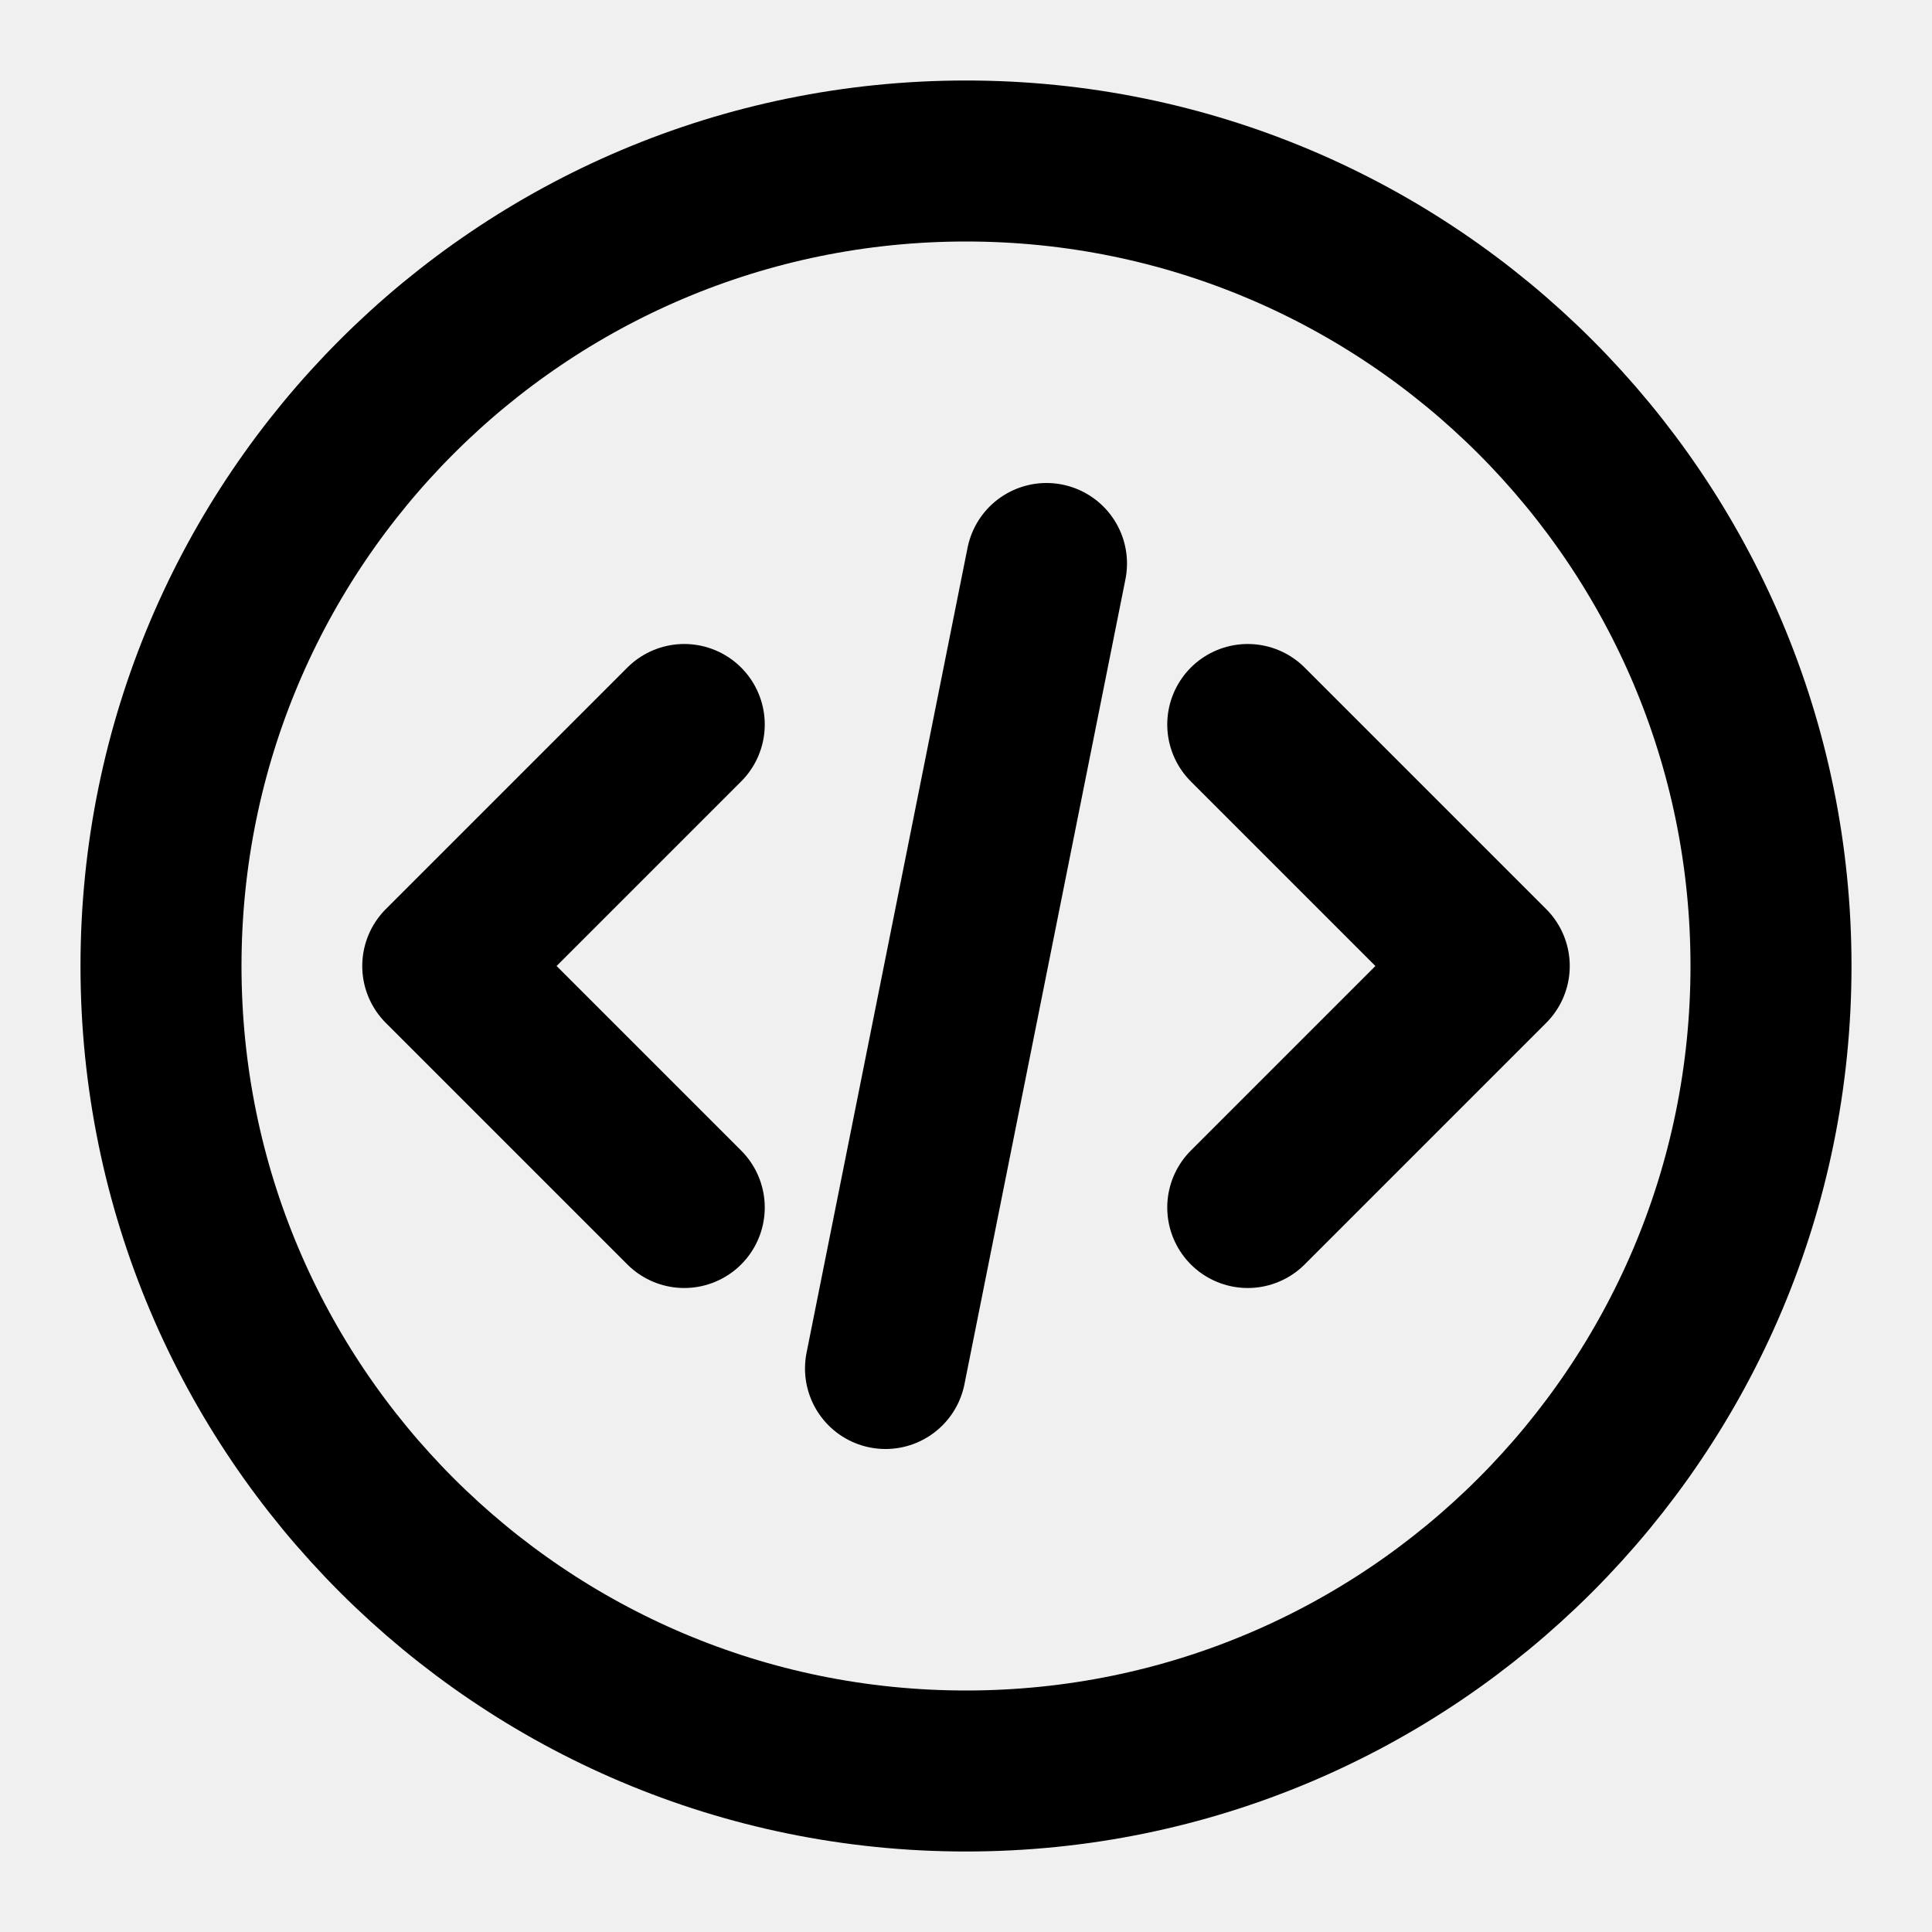
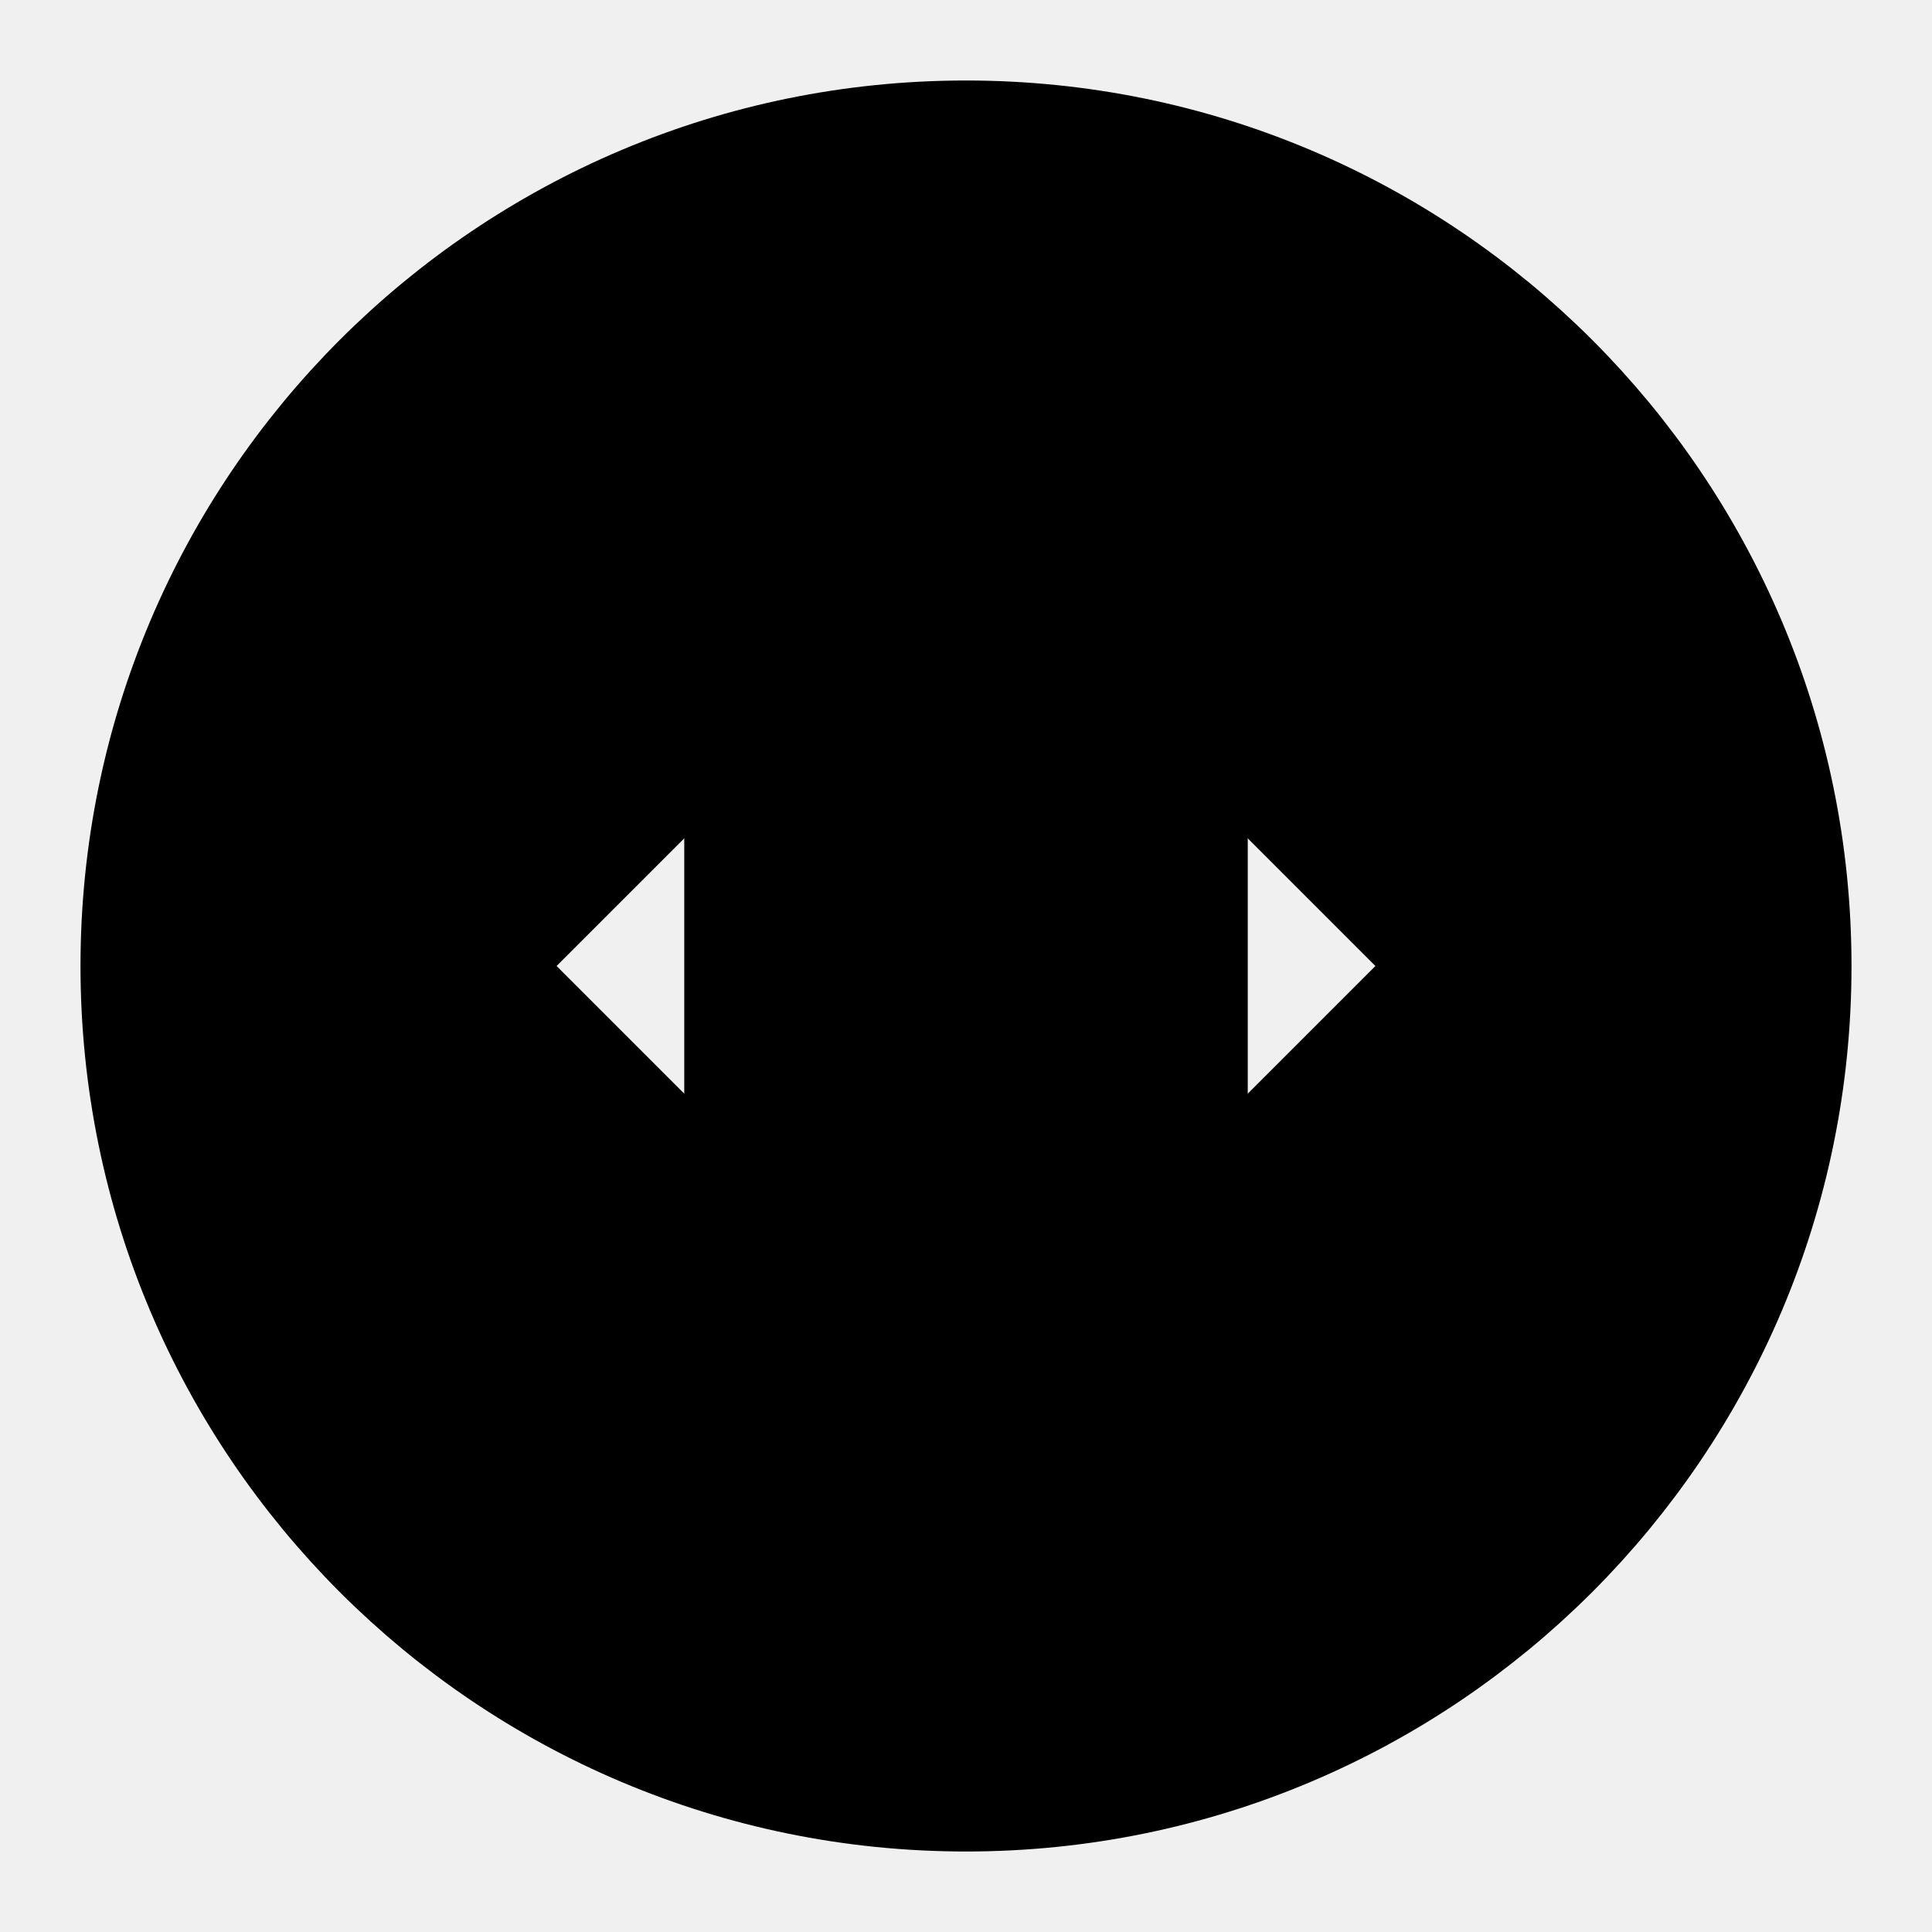
<svg xmlns="http://www.w3.org/2000/svg" width="800px" height="800px" viewBox="0 0 24 24" fill="none">
+   <style>
+         path {
+             fill: #000;
+         }
+         @media (prefers-color-scheme: dark) {
+             path {
+                 fill: #fff;
+             }
+         }
+ </style>
  <path d="M15.5 15L18.5 12L15.5 9M8.5 9L5.5 12L8.5 15M13 7L11 17M22 12C22 17.523 17.523 22 12 22C6.477 22 2 17.523 2 12C2 6.477 6.477 2 12 2C17.523 2 22 6.477 22 12Z" stroke="#000000" stroke-width="2" stroke-linecap="round" stroke-linejoin="round" />
</svg>
